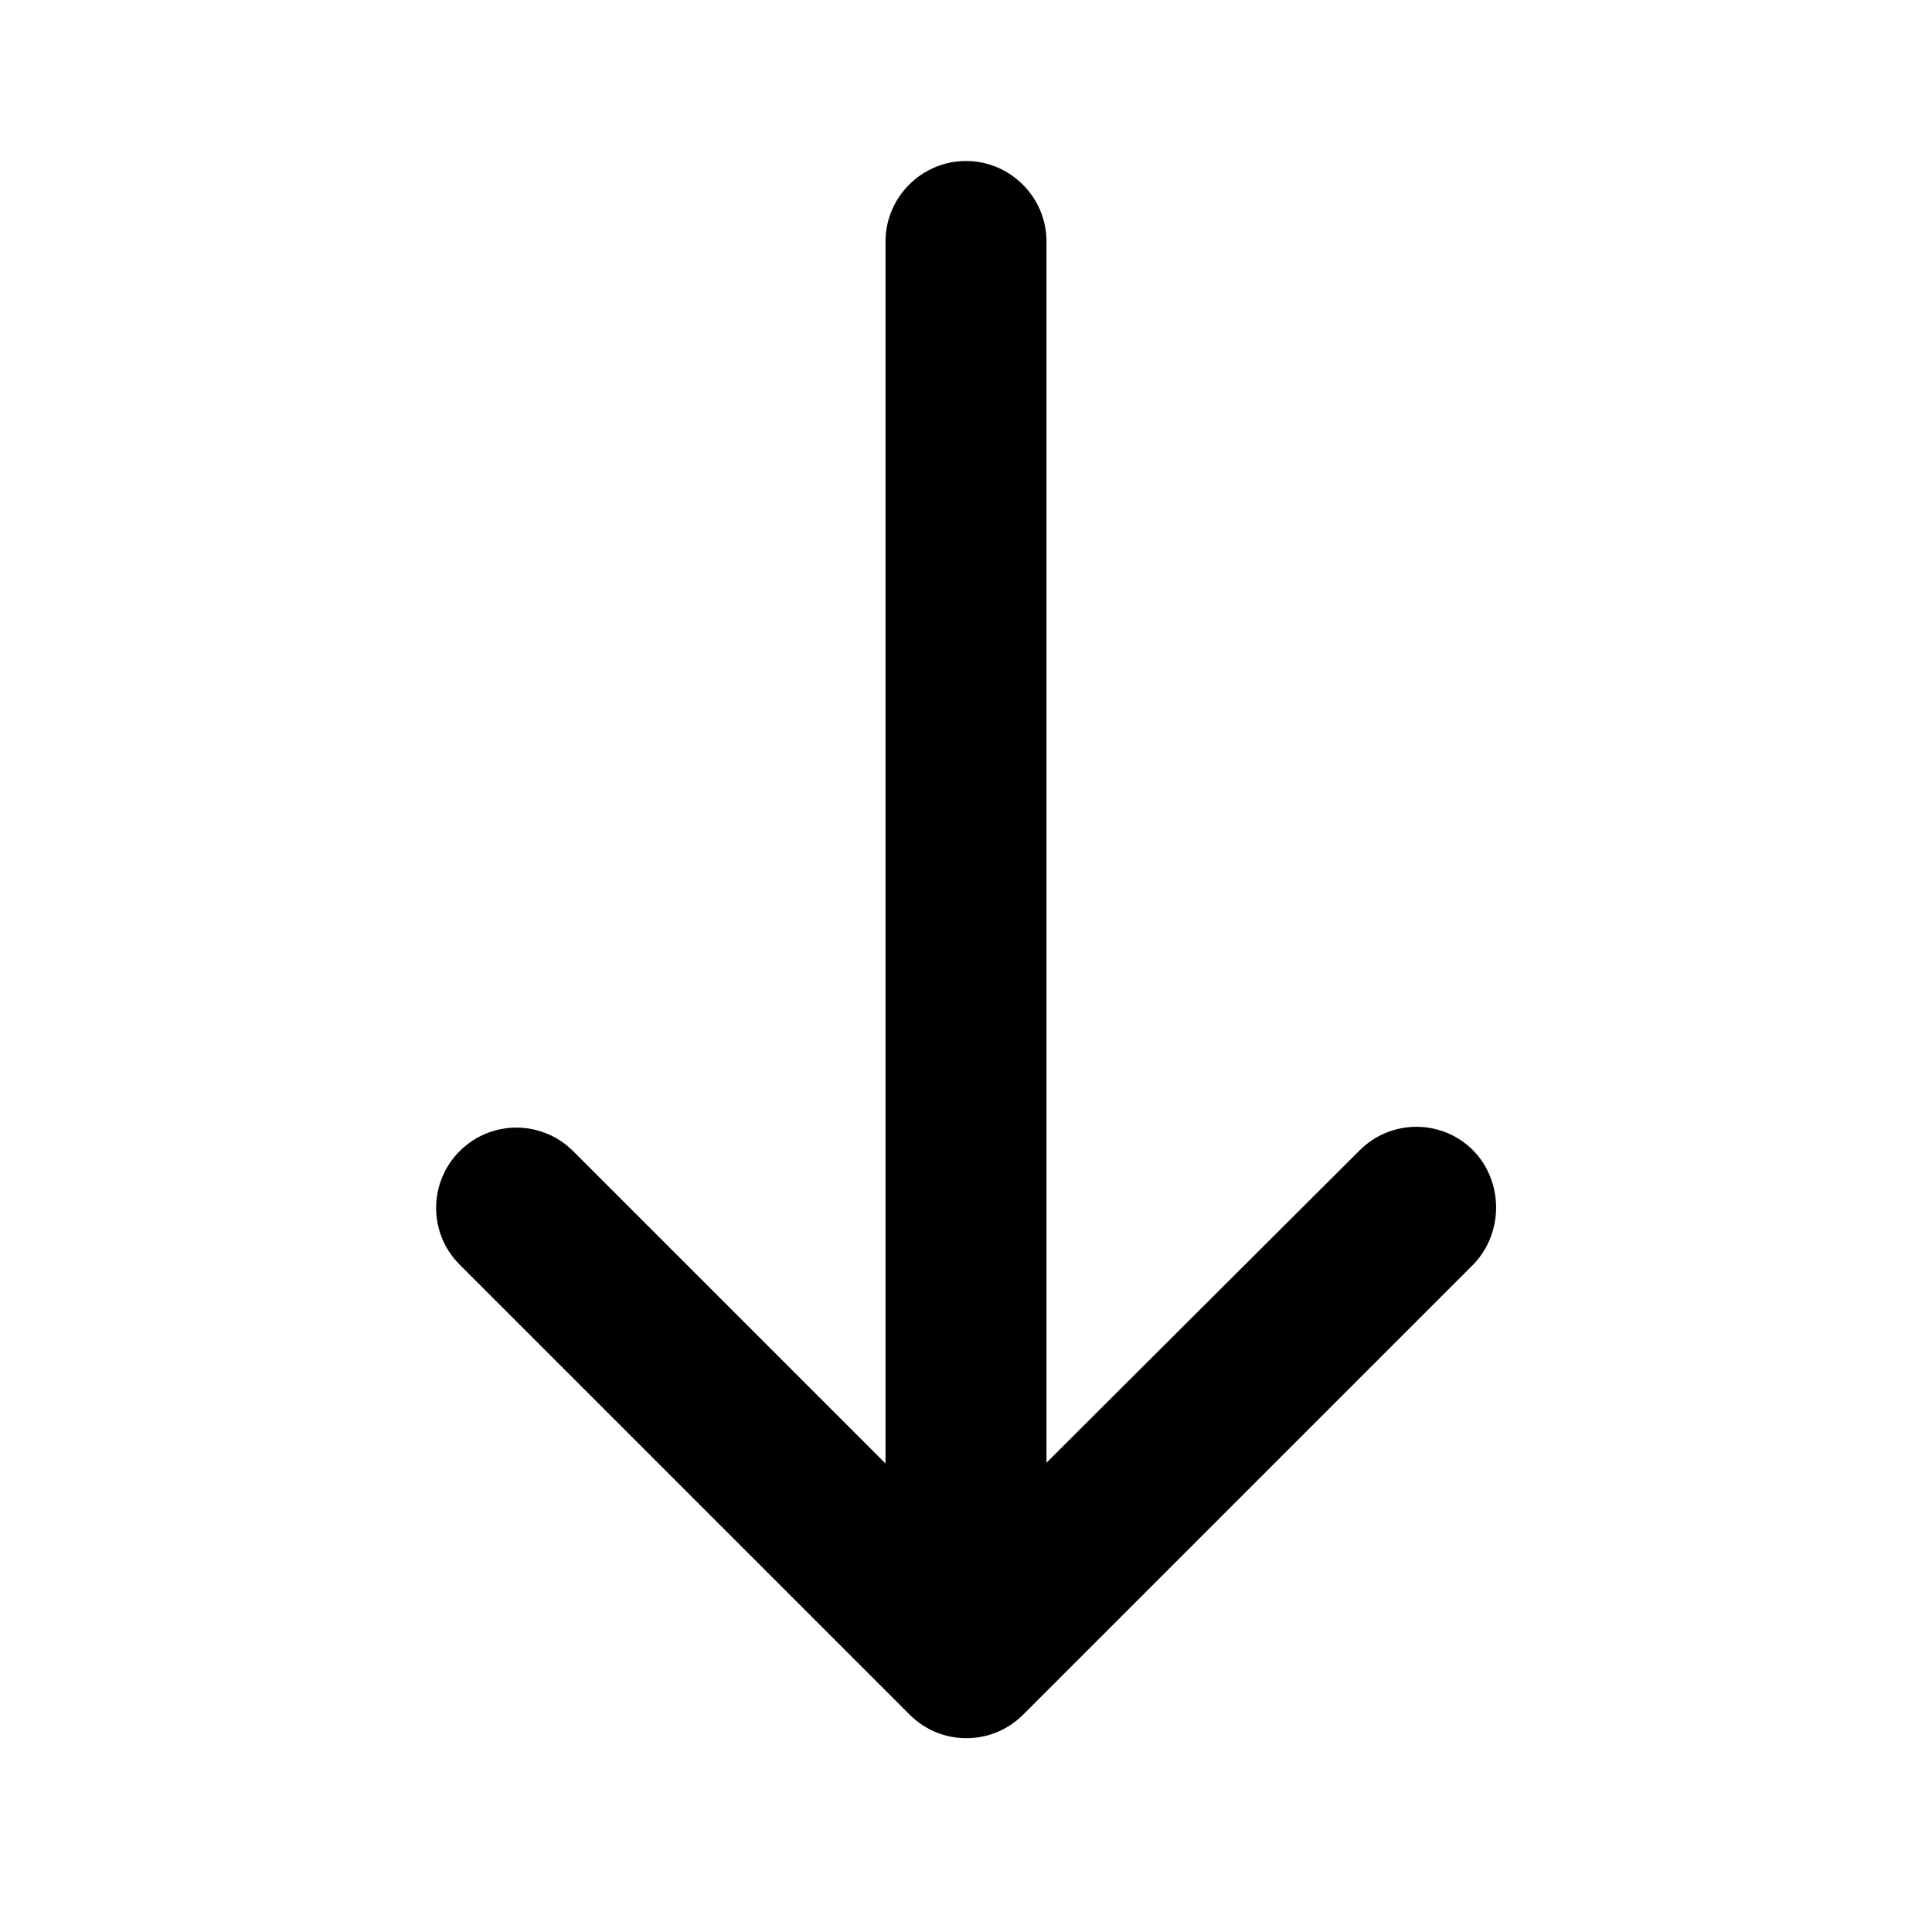
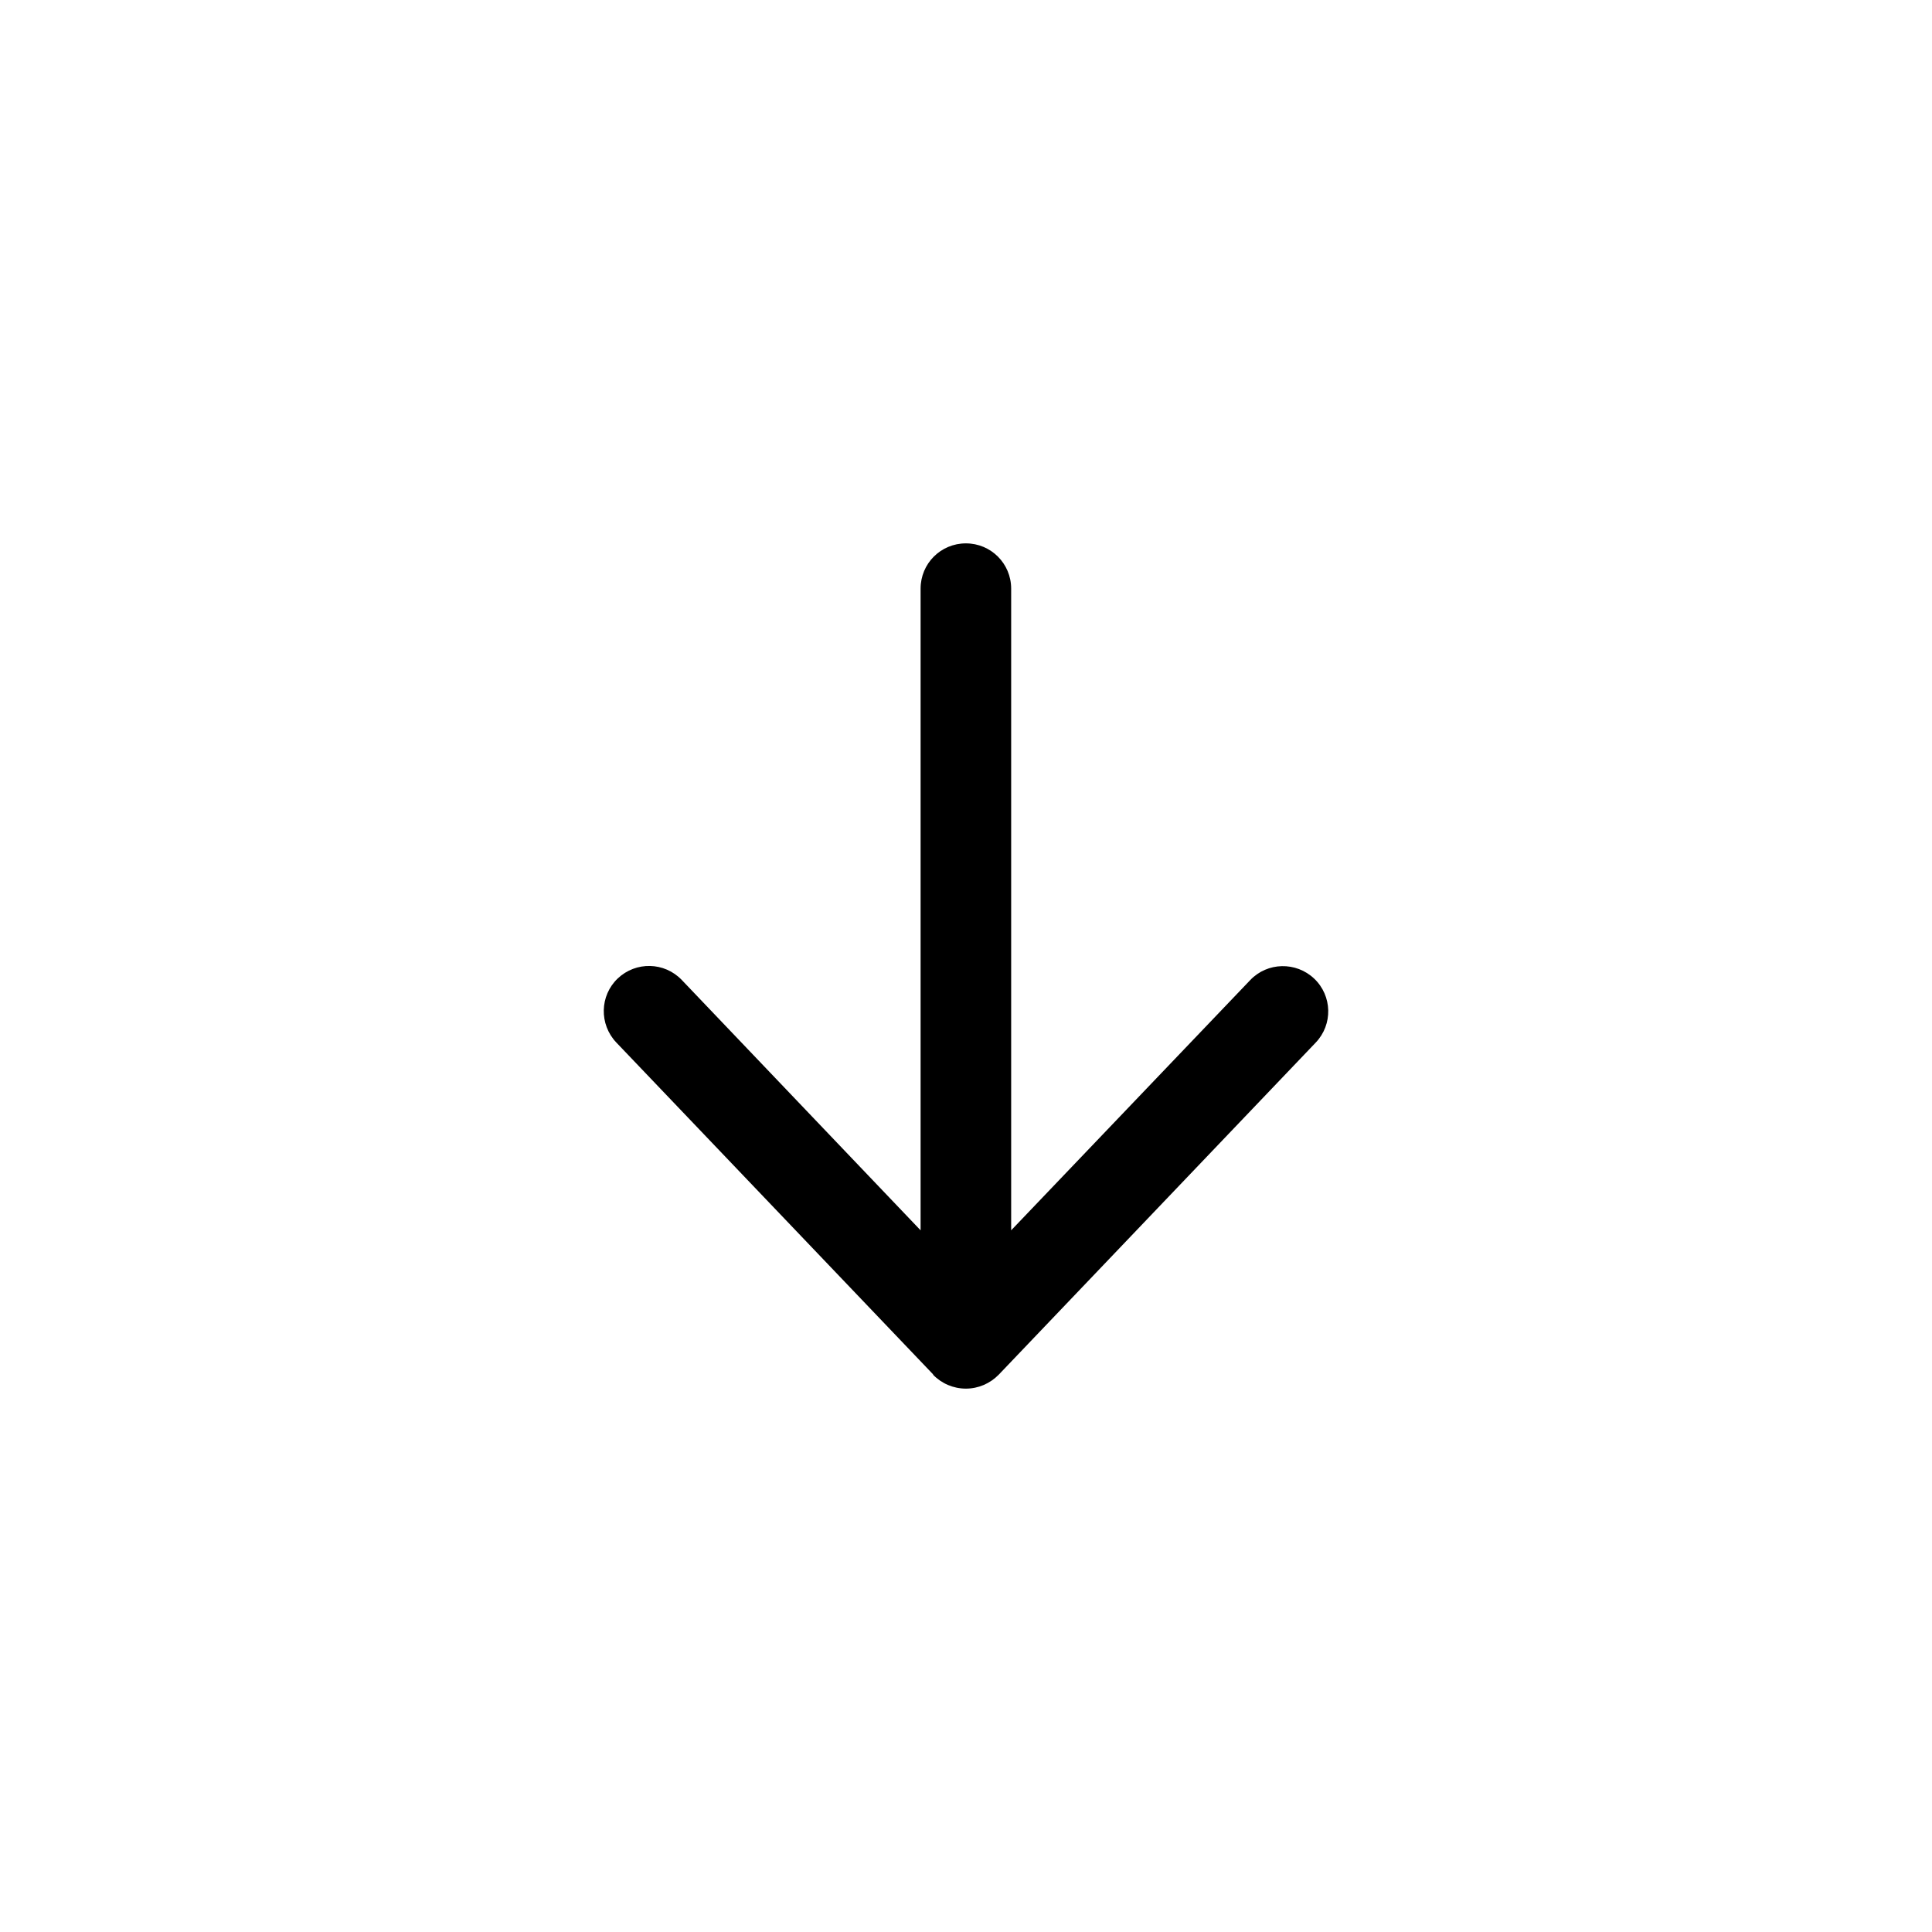
- <svg xmlns="http://www.w3.org/2000/svg" enable-background="new 0 0 24 24" viewBox="0 0 24 24" fill="currentColor">
-   <rect fill="none" />
-   <path d="M18.3,14.29L18.3,14.29c-0.39-0.39-1.02-0.39-1.41,0L13,18.17V3c0-0.55-0.45-1-1-1h0c-0.55,0-1,0.45-1,1v15.18l-3.88-3.88 c-0.39-0.39-1.02-0.39-1.41,0l0,0c-0.39,0.39-0.39,1.02,0,1.41l5.59,5.59c0.39,0.39,1.02,0.39,1.41,0l5.59-5.59 C18.68,15.32,18.68,14.68,18.3,14.29z" />
+ <svg xmlns="http://www.w3.org/2000/svg" viewBox="0 0 32 32" fill="none">
+   <path d="M15.454 22.769C15.595 22.916 15.792 23 15.998 23C16.204 23 16.398 22.916 16.542 22.769L21.792 17.269C22.079 16.969 22.067 16.494 21.767 16.209C21.467 15.925 20.992 15.934 20.707 16.234L16.748 20.378V9.75C16.748 9.334 16.413 9 15.998 9C15.582 9 15.248 9.334 15.248 9.75V20.378L11.292 16.231C11.004 15.931 10.532 15.922 10.232 16.206C9.932 16.491 9.923 16.966 10.207 17.266L15.457 22.766L15.454 22.769Z" fill="currentColor" />
</svg>
